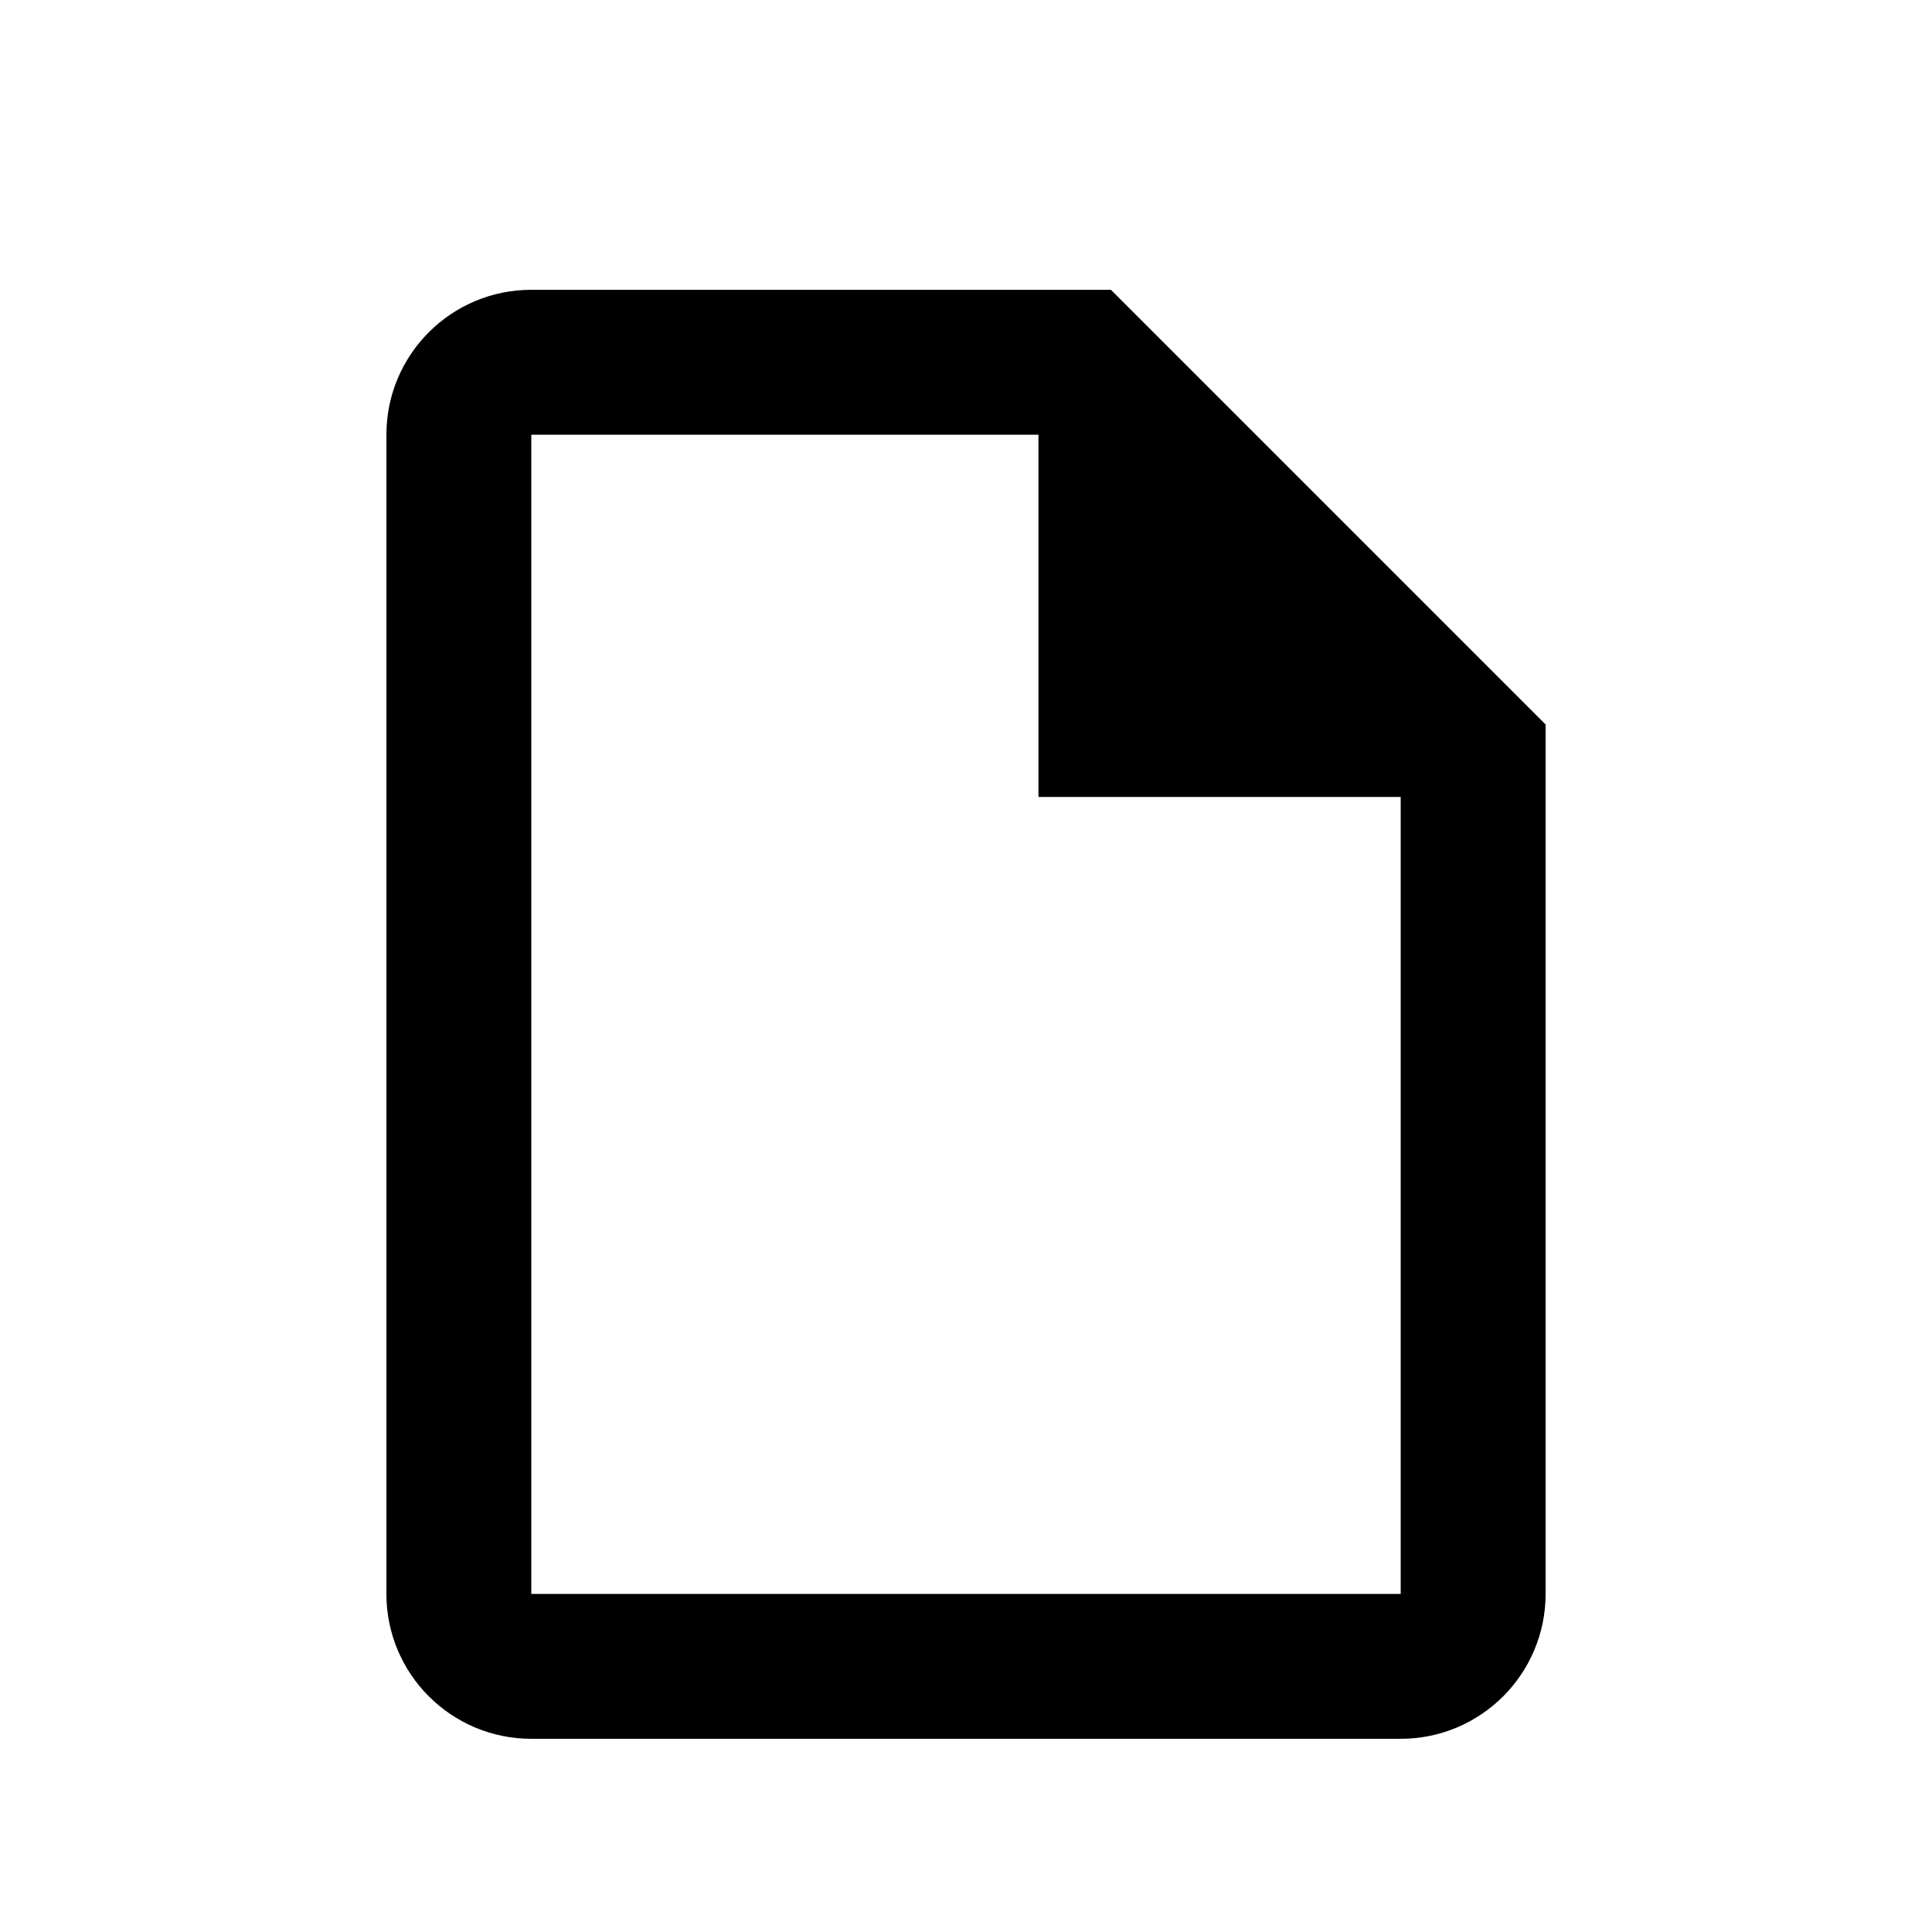
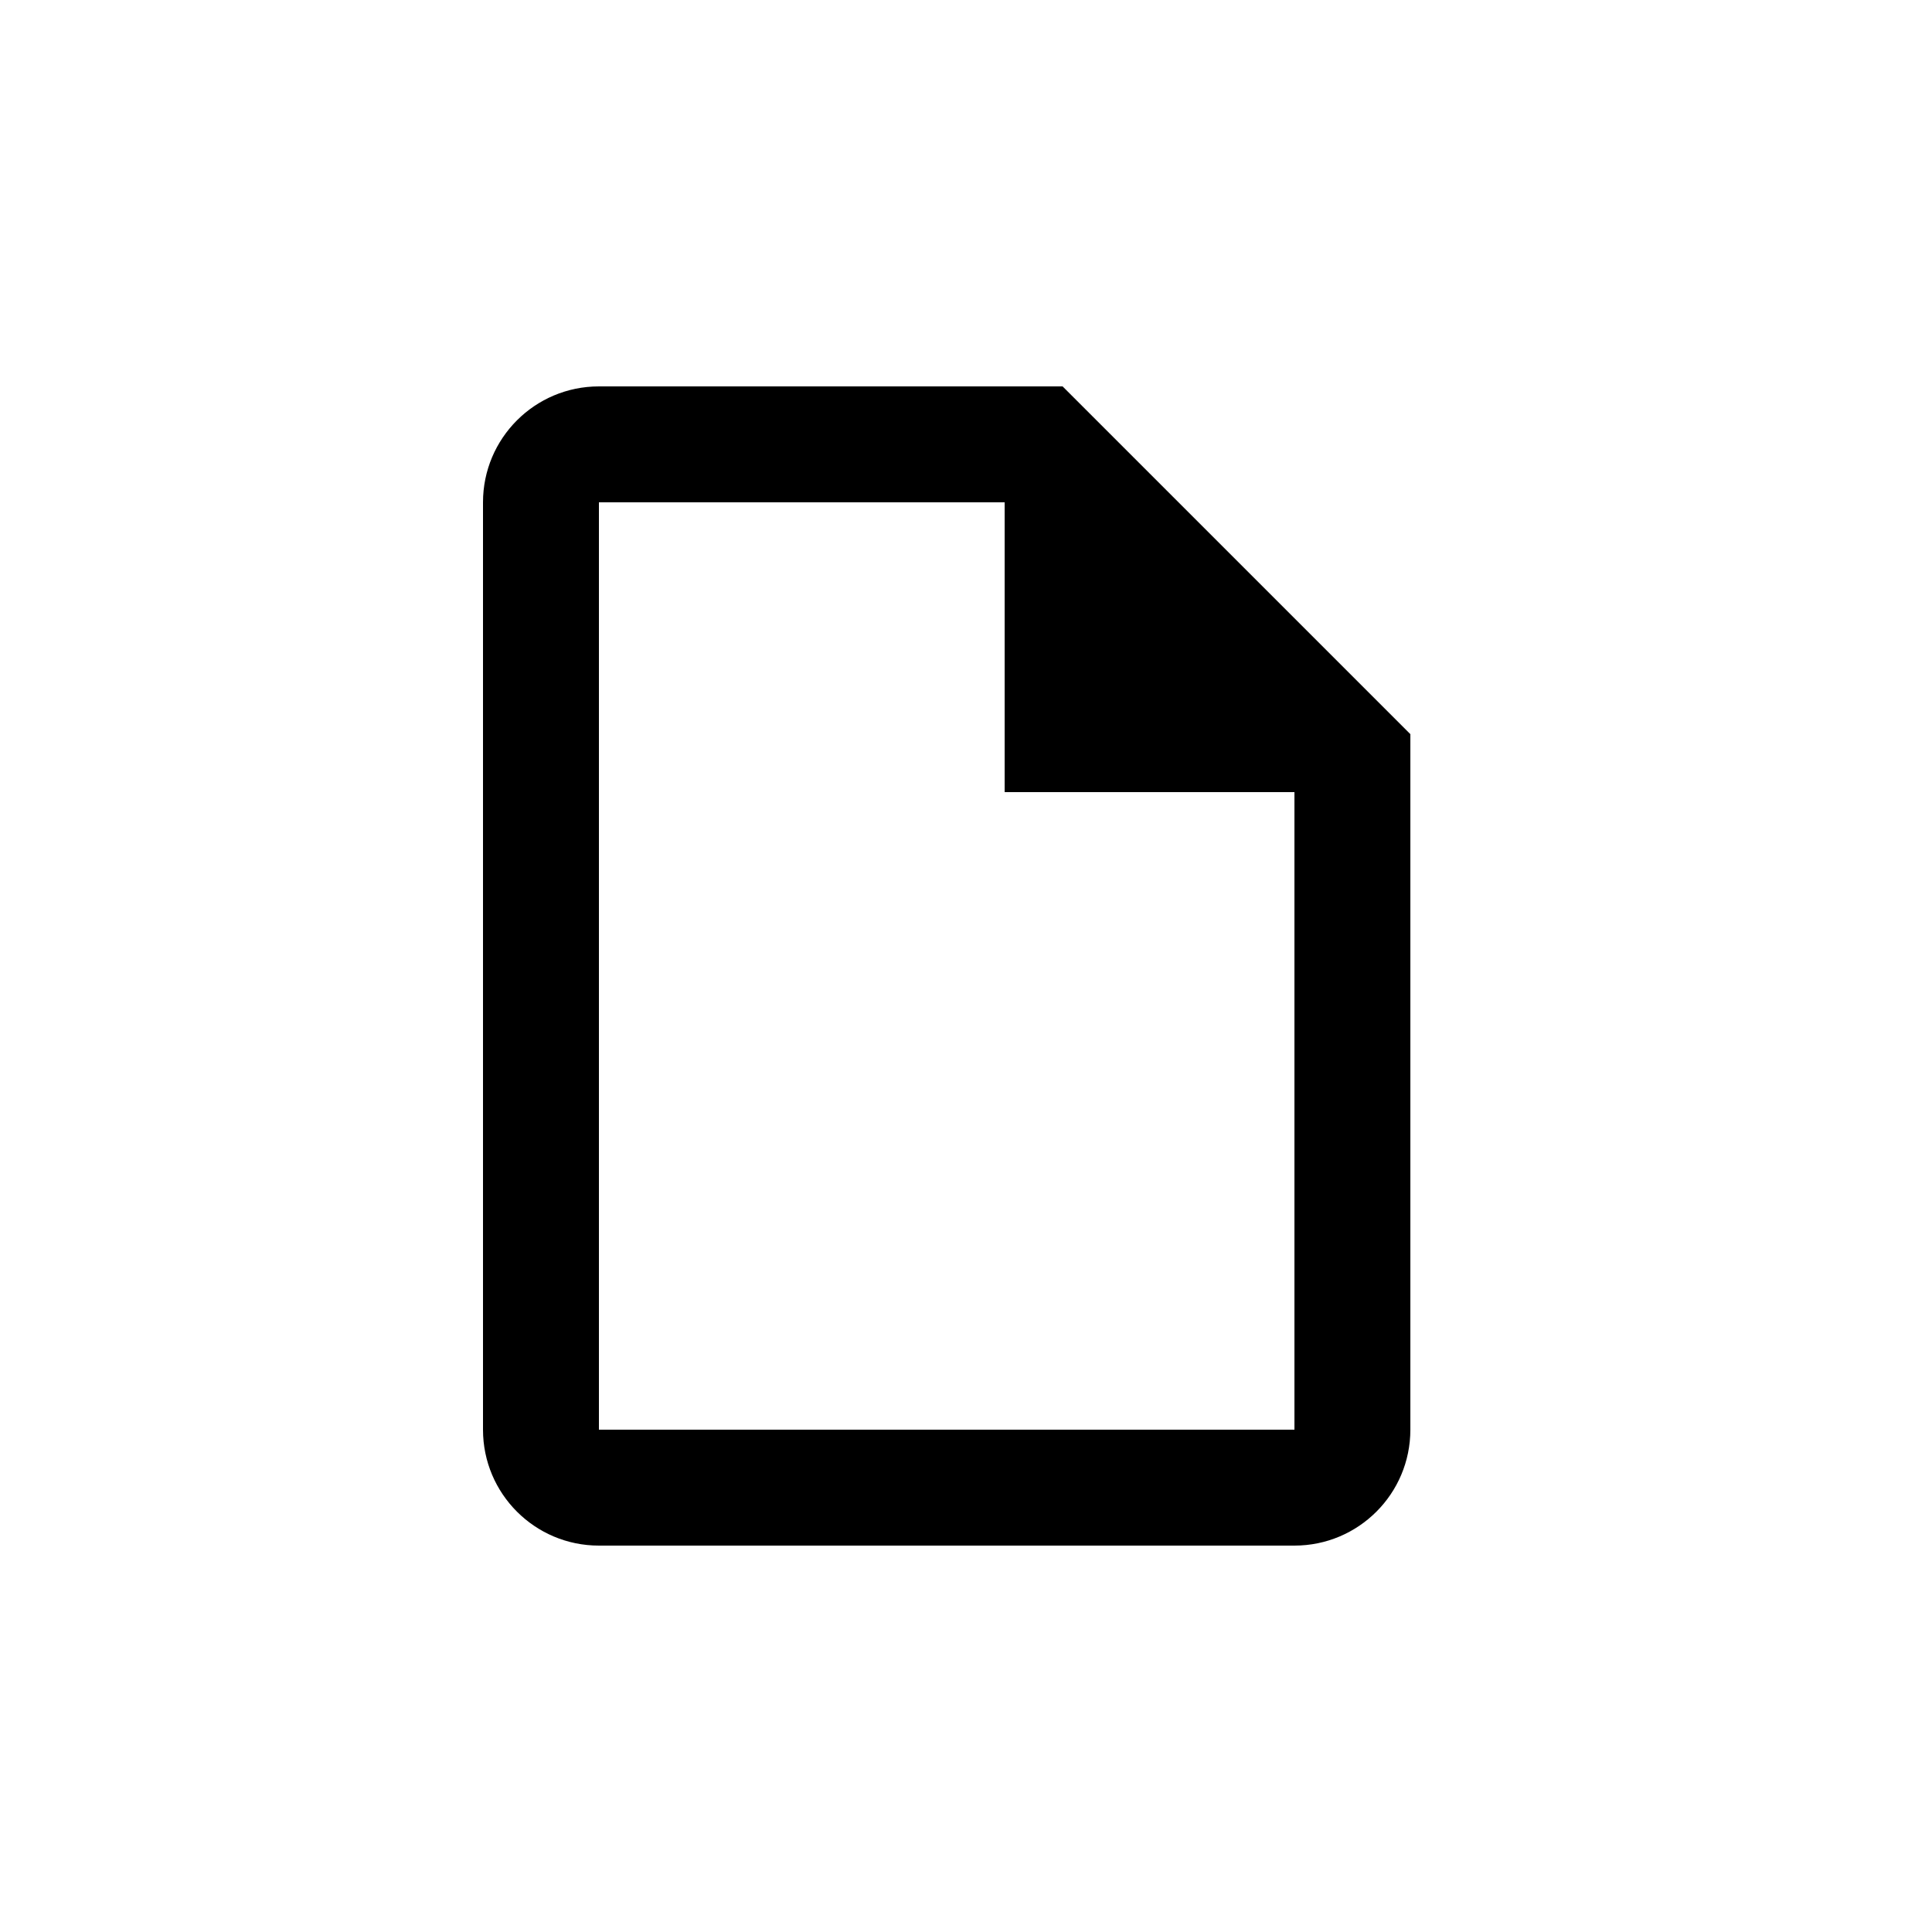
- <svg xmlns="http://www.w3.org/2000/svg" viewBox="0 0 20 20">
-   <path d="M11.5 3h-6A1.5 1.5 0 004 4.5v12A1.5 1.5 0 005.5 18h9a1.5 1.5 0 001.5-1.5v-9L11.5 3m3 13.5h-9v-12h5.25v3.75h3.75v8.25z" fill-rule="evenodd" />
+ <svg xmlns="http://www.w3.org/2000/svg" width="20px" height="20px" viewBox="0 0 20 20" version="1.1">
+   <g id="Tools/file" stroke="none" stroke-width="1" fill="none" fill-rule="evenodd">
+     <path d="M11,4 L6.2,4 C5.537,4 5,4.537 5,5.2 L5,14.8 C5,15.463 5.537,16 6.2,16 L13.4,16 C14.063,16 14.6,15.463 14.6,14.8 L14.6,7.6 L11,4 M13.4,14.8 L6.2,14.8 L6.2,5.2 L10.4,5.2 L10.4,8.2 L13.4,8.2 L13.4,14.8 Z" id="Shape" fill="#000000" />
+   </g>
</svg>
